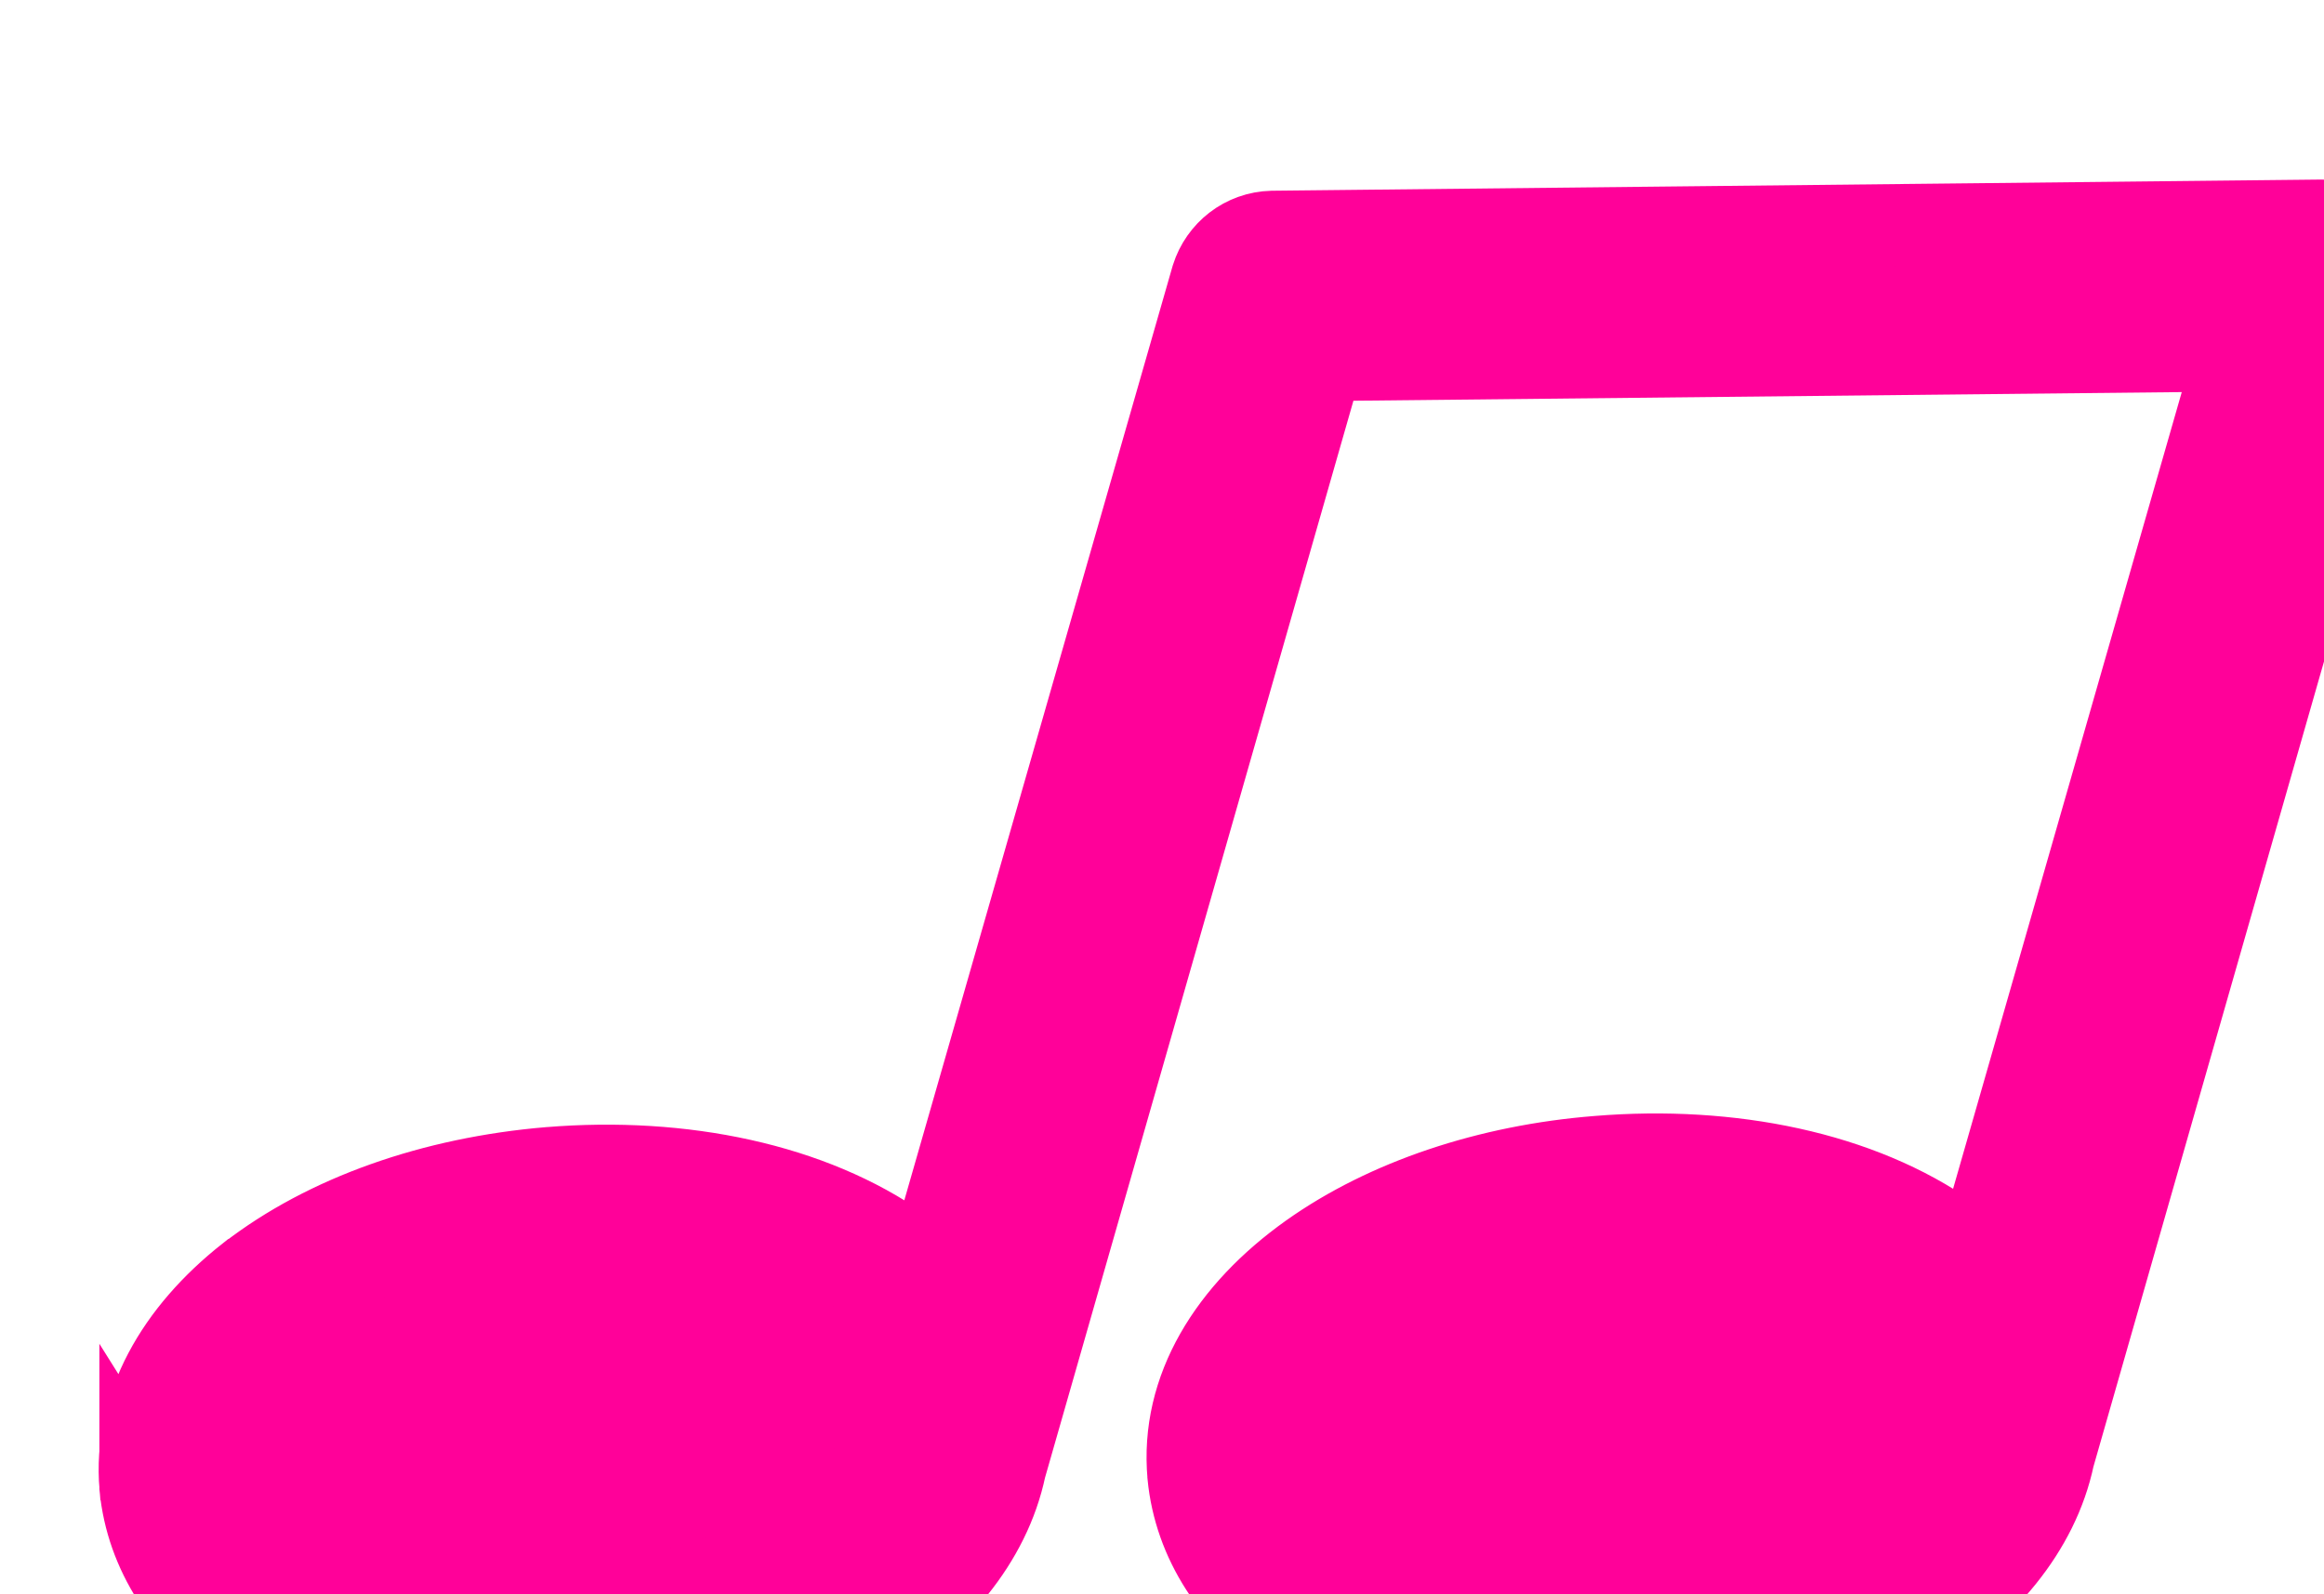
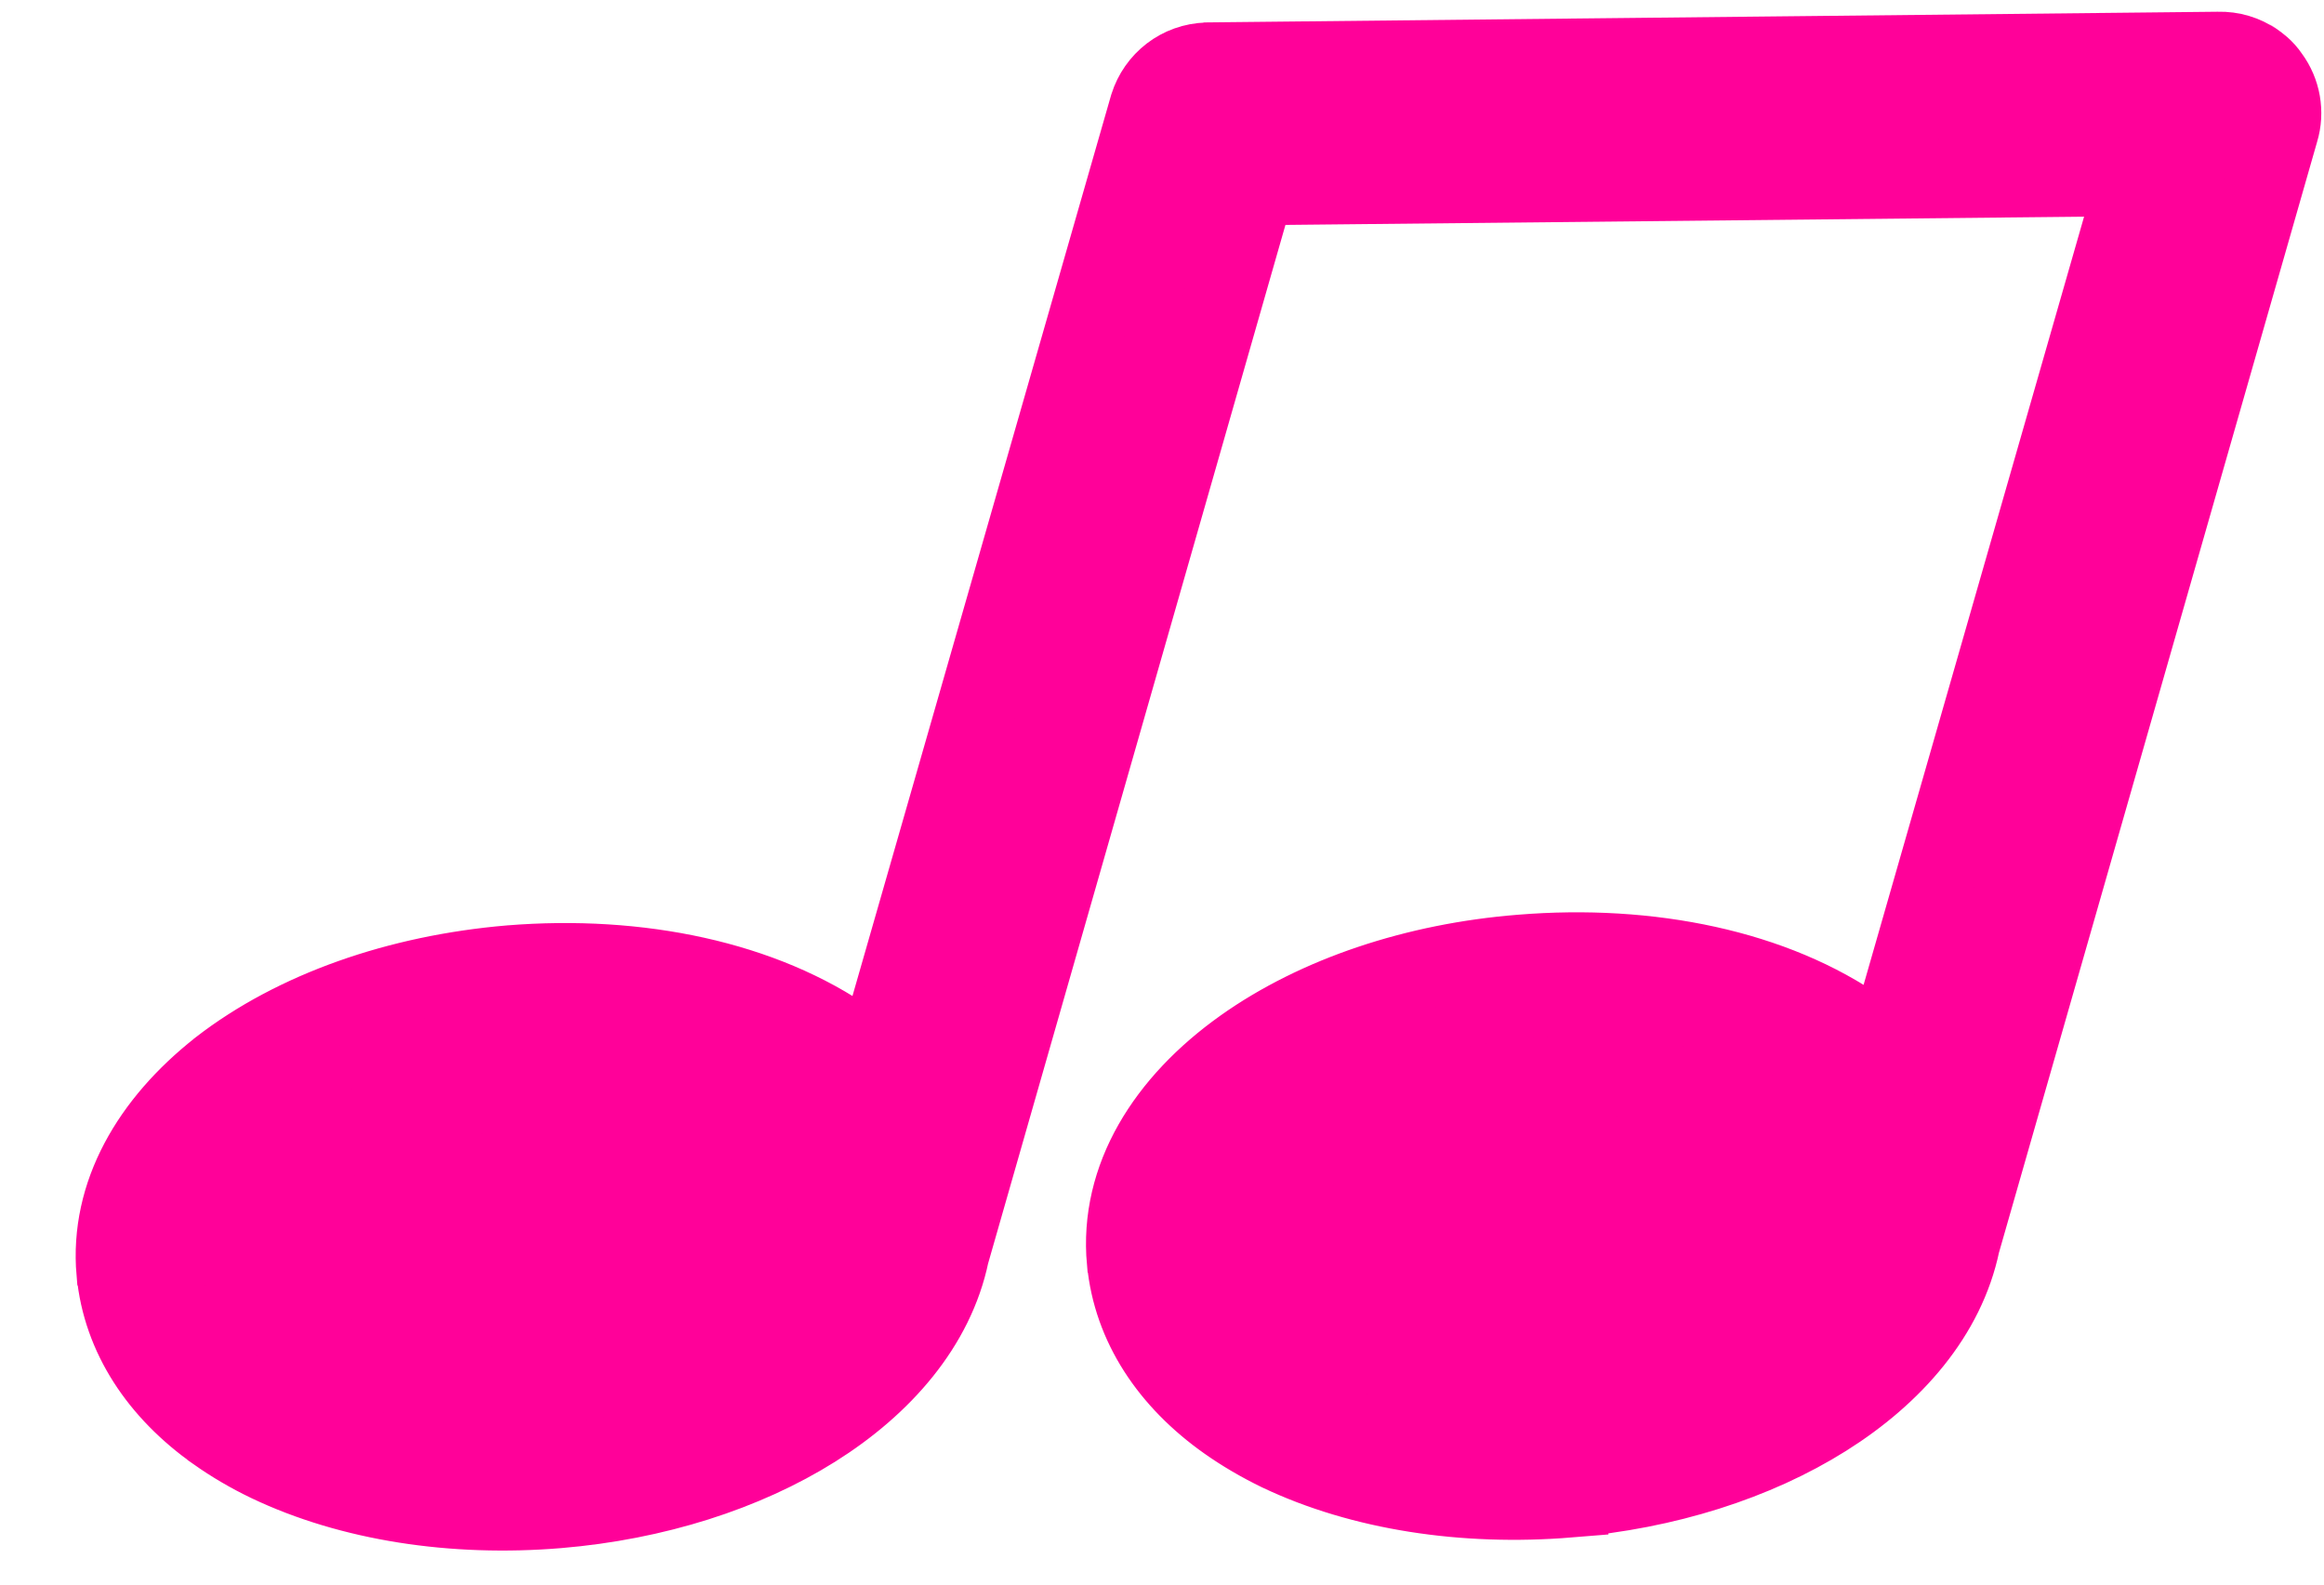
- <svg xmlns="http://www.w3.org/2000/svg" fill="none">
-   <path d="M1.282 13.57L1.282 13.57C1.219 12.836 1.609 12.162 2.263 11.646L2.266 11.645L2.266 11.645C2.979 11.092 3.956 10.752 5.011 10.663L5.013 10.663C6.232 10.563 7.408 10.81 8.233 11.392L8.241 11.398C8.302 11.441 8.388 11.501 8.466 11.576L11.06 2.541L11.063 2.531L11.063 2.531C11.138 2.294 11.352 2.123 11.612 2.116L11.618 2.116L11.618 2.116L21.185 2.014C21.308 2.012 21.43 2.046 21.533 2.119C21.534 2.119 21.534 2.12 21.535 2.121C21.549 2.13 21.616 2.175 21.67 2.254C21.778 2.401 21.812 2.592 21.758 2.765L18.743 13.296C18.601 13.973 18.106 14.539 17.459 14.945C16.803 15.358 15.955 15.631 15.035 15.708L15.034 15.708C14.045 15.79 13.073 15.64 12.294 15.27L12.291 15.269C12.117 15.185 11.95 15.087 11.8 14.981C11.255 14.597 10.906 14.075 10.847 13.47L10.847 13.468C10.775 12.681 11.22 11.97 11.955 11.447L11.955 11.447C12.652 10.952 13.587 10.64 14.582 10.561C15.8 10.461 16.979 10.704 17.804 11.286L17.813 11.292C17.874 11.335 17.96 11.396 18.038 11.471L20.412 3.199L12.069 3.286L9.174 13.397C9.032 14.075 8.537 14.641 7.891 15.047C7.234 15.46 6.386 15.732 5.466 15.809L5.465 15.809C4.476 15.891 3.504 15.742 2.725 15.372L2.723 15.371C2.55 15.287 2.384 15.19 2.235 15.085L1.282 13.57ZM1.282 13.57L1.282 13.575C1.341 14.178 1.689 14.699 2.231 15.083L1.282 13.57ZM7.563 12.342L7.668 12.417C7.907 12.614 8.013 12.82 8.031 13.005C8.057 13.299 7.87 13.659 7.379 13.992C6.899 14.319 6.191 14.567 5.373 14.634L5.371 14.634C4.572 14.703 3.796 14.575 3.241 14.308C3.119 14.248 3.012 14.187 2.924 14.125C2.607 13.901 2.477 13.669 2.46 13.467L2.46 13.466C2.434 13.173 2.62 12.812 3.112 12.478C3.592 12.151 4.299 11.903 5.118 11.836L5.119 11.836C6.112 11.751 7.025 11.963 7.563 12.342ZM17.134 12.237L17.24 12.311C17.479 12.508 17.584 12.714 17.603 12.9C17.628 13.193 17.442 13.553 16.951 13.887C16.47 14.213 15.763 14.461 14.944 14.528L14.943 14.528C14.144 14.597 13.367 14.47 12.813 14.202C12.691 14.143 12.584 14.082 12.496 14.019C12.179 13.796 12.049 13.563 12.031 13.361L12.031 13.359C12.007 13.095 12.163 12.748 12.647 12.404C13.151 12.05 13.893 11.796 14.689 11.731L14.691 11.73C15.684 11.646 16.596 11.857 17.134 12.237Z" fill="#FF0199" stroke="#FF0199" stroke-width="0.75" />
+ <svg xmlns="http://www.w3.org/2000/svg" width="22" height="15" viewBox="0 0 22 15" fill="none">
+   <path d="M1.098 12.042L1.098 12.042C1.035 11.308 1.425 10.634 2.08 10.118L2.082 10.116L2.082 10.116C2.795 9.564 3.772 9.224 4.828 9.134L4.829 9.134C6.049 9.035 7.225 9.282 8.049 9.863L8.058 9.869C8.119 9.912 8.205 9.973 8.282 10.048L10.876 1.013L10.879 1.003L10.879 1.003C10.954 0.766 11.168 0.595 11.429 0.588L11.435 0.587L11.435 0.587L21.001 0.486C21.124 0.483 21.246 0.518 21.35 0.591C21.35 0.591 21.351 0.592 21.352 0.592C21.366 0.602 21.433 0.646 21.486 0.726C21.594 0.872 21.628 1.063 21.575 1.237L18.559 11.767C18.418 12.445 17.923 13.011 17.276 13.417C16.619 13.83 15.771 14.102 14.851 14.179L14.851 14.18C13.861 14.261 12.889 14.112 12.11 13.742L12.108 13.741C11.933 13.656 11.767 13.559 11.617 13.453C11.072 13.068 10.722 12.546 10.664 11.942L10.663 11.94C10.591 11.153 11.037 10.441 11.771 9.919L11.771 9.919C12.468 9.424 13.403 9.112 14.398 9.033C15.617 8.933 16.796 9.176 17.621 9.758L17.629 9.764C17.69 9.807 17.776 9.867 17.854 9.942L20.228 1.671L11.885 1.757L8.99 11.869C8.849 12.547 8.354 13.113 7.707 13.519C7.051 13.931 6.202 14.204 5.282 14.281L5.282 14.281C4.292 14.363 3.32 14.214 2.541 13.843L2.539 13.842C2.366 13.759 2.201 13.662 2.052 13.557L1.098 12.042ZM1.098 12.042L1.099 12.046C1.157 12.649 1.505 13.17 2.048 13.554L1.098 12.042ZM7.379 10.814L7.485 10.888C7.724 11.085 7.829 11.291 7.848 11.477C7.873 11.77 7.687 12.13 7.196 12.464C6.715 12.79 6.008 13.038 5.189 13.105L5.188 13.105C4.389 13.174 3.612 13.047 3.057 12.78C2.935 12.72 2.829 12.659 2.741 12.597C2.423 12.373 2.294 12.14 2.276 11.938L2.276 11.938C2.25 11.644 2.436 11.283 2.928 10.949C3.409 10.623 4.116 10.375 4.934 10.308L4.936 10.308C5.929 10.223 6.841 10.434 7.379 10.814ZM16.951 10.708L17.056 10.783C17.296 10.98 17.401 11.186 17.419 11.371C17.445 11.665 17.258 12.025 16.767 12.358C16.287 12.685 15.579 12.933 14.761 13L14.759 13C13.96 13.069 13.184 12.942 12.629 12.674C12.507 12.614 12.4 12.553 12.312 12.491C11.995 12.267 11.865 12.035 11.848 11.833L11.848 11.831C11.823 11.567 11.98 11.22 12.464 10.876C12.967 10.521 13.71 10.267 14.506 10.202L14.507 10.202C15.5 10.117 16.413 10.329 16.951 10.708Z" fill="#FF0199" stroke="#FF0199" stroke-width="0.75" />
</svg>
